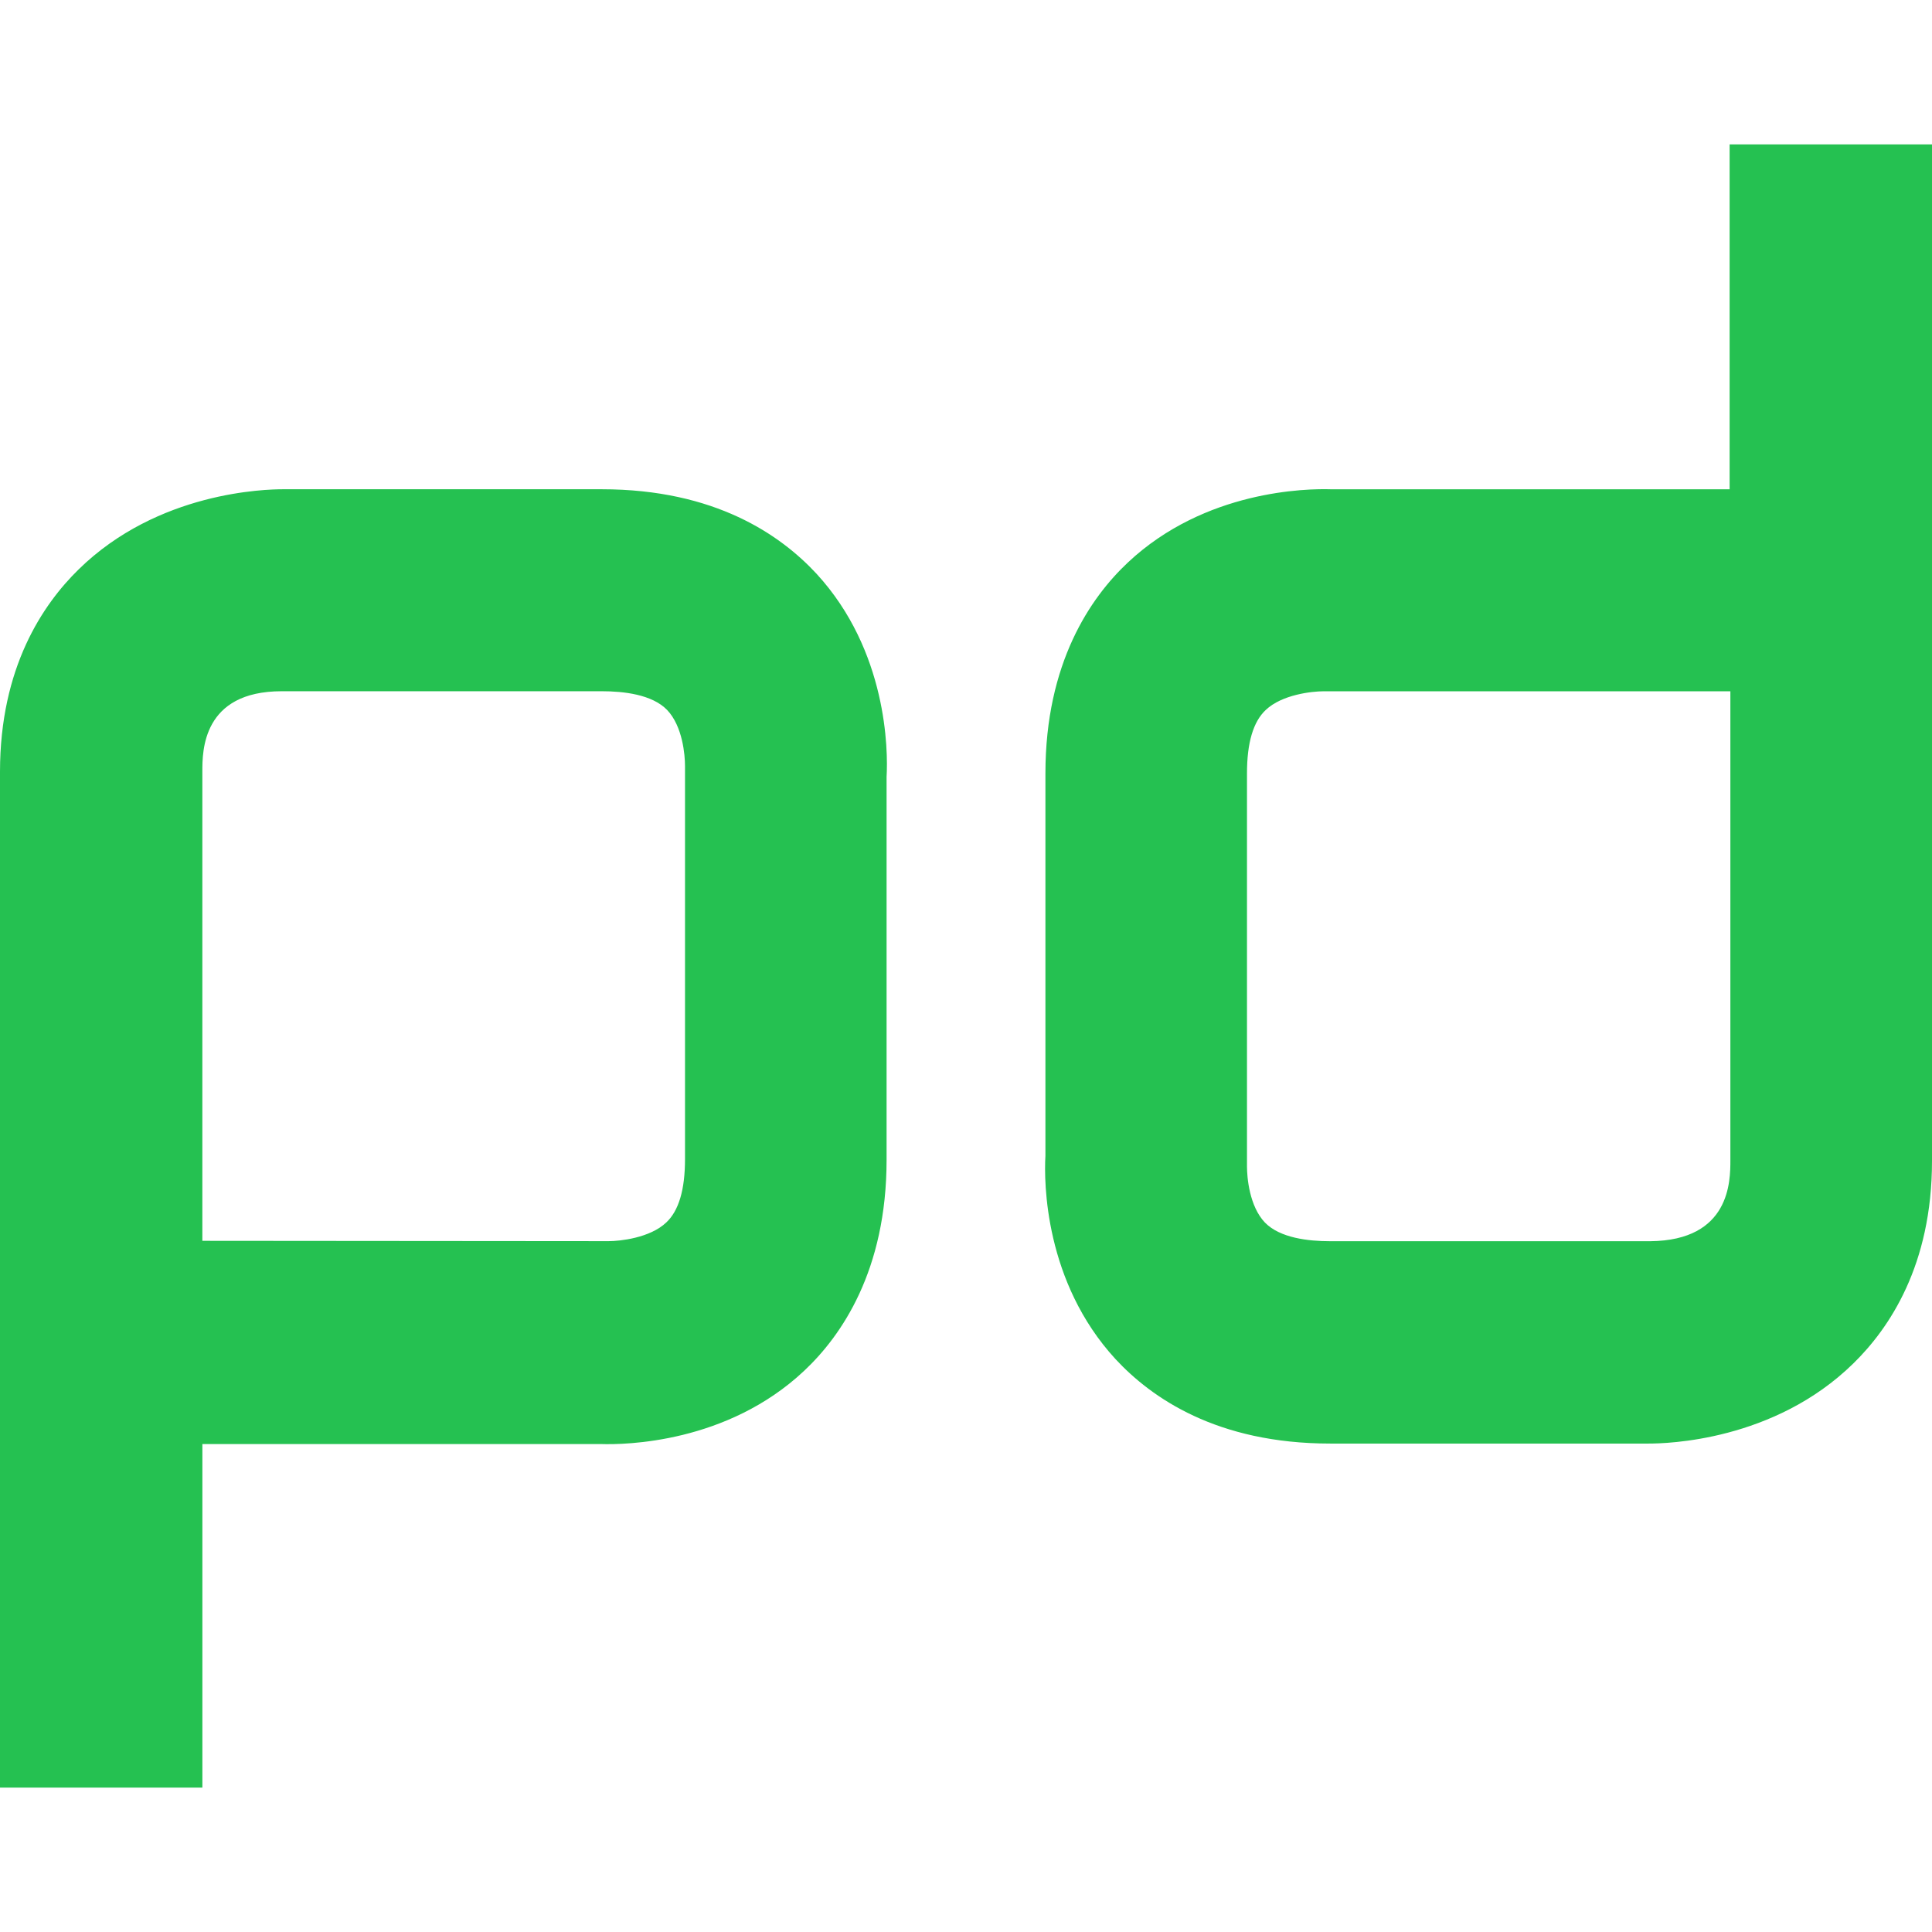
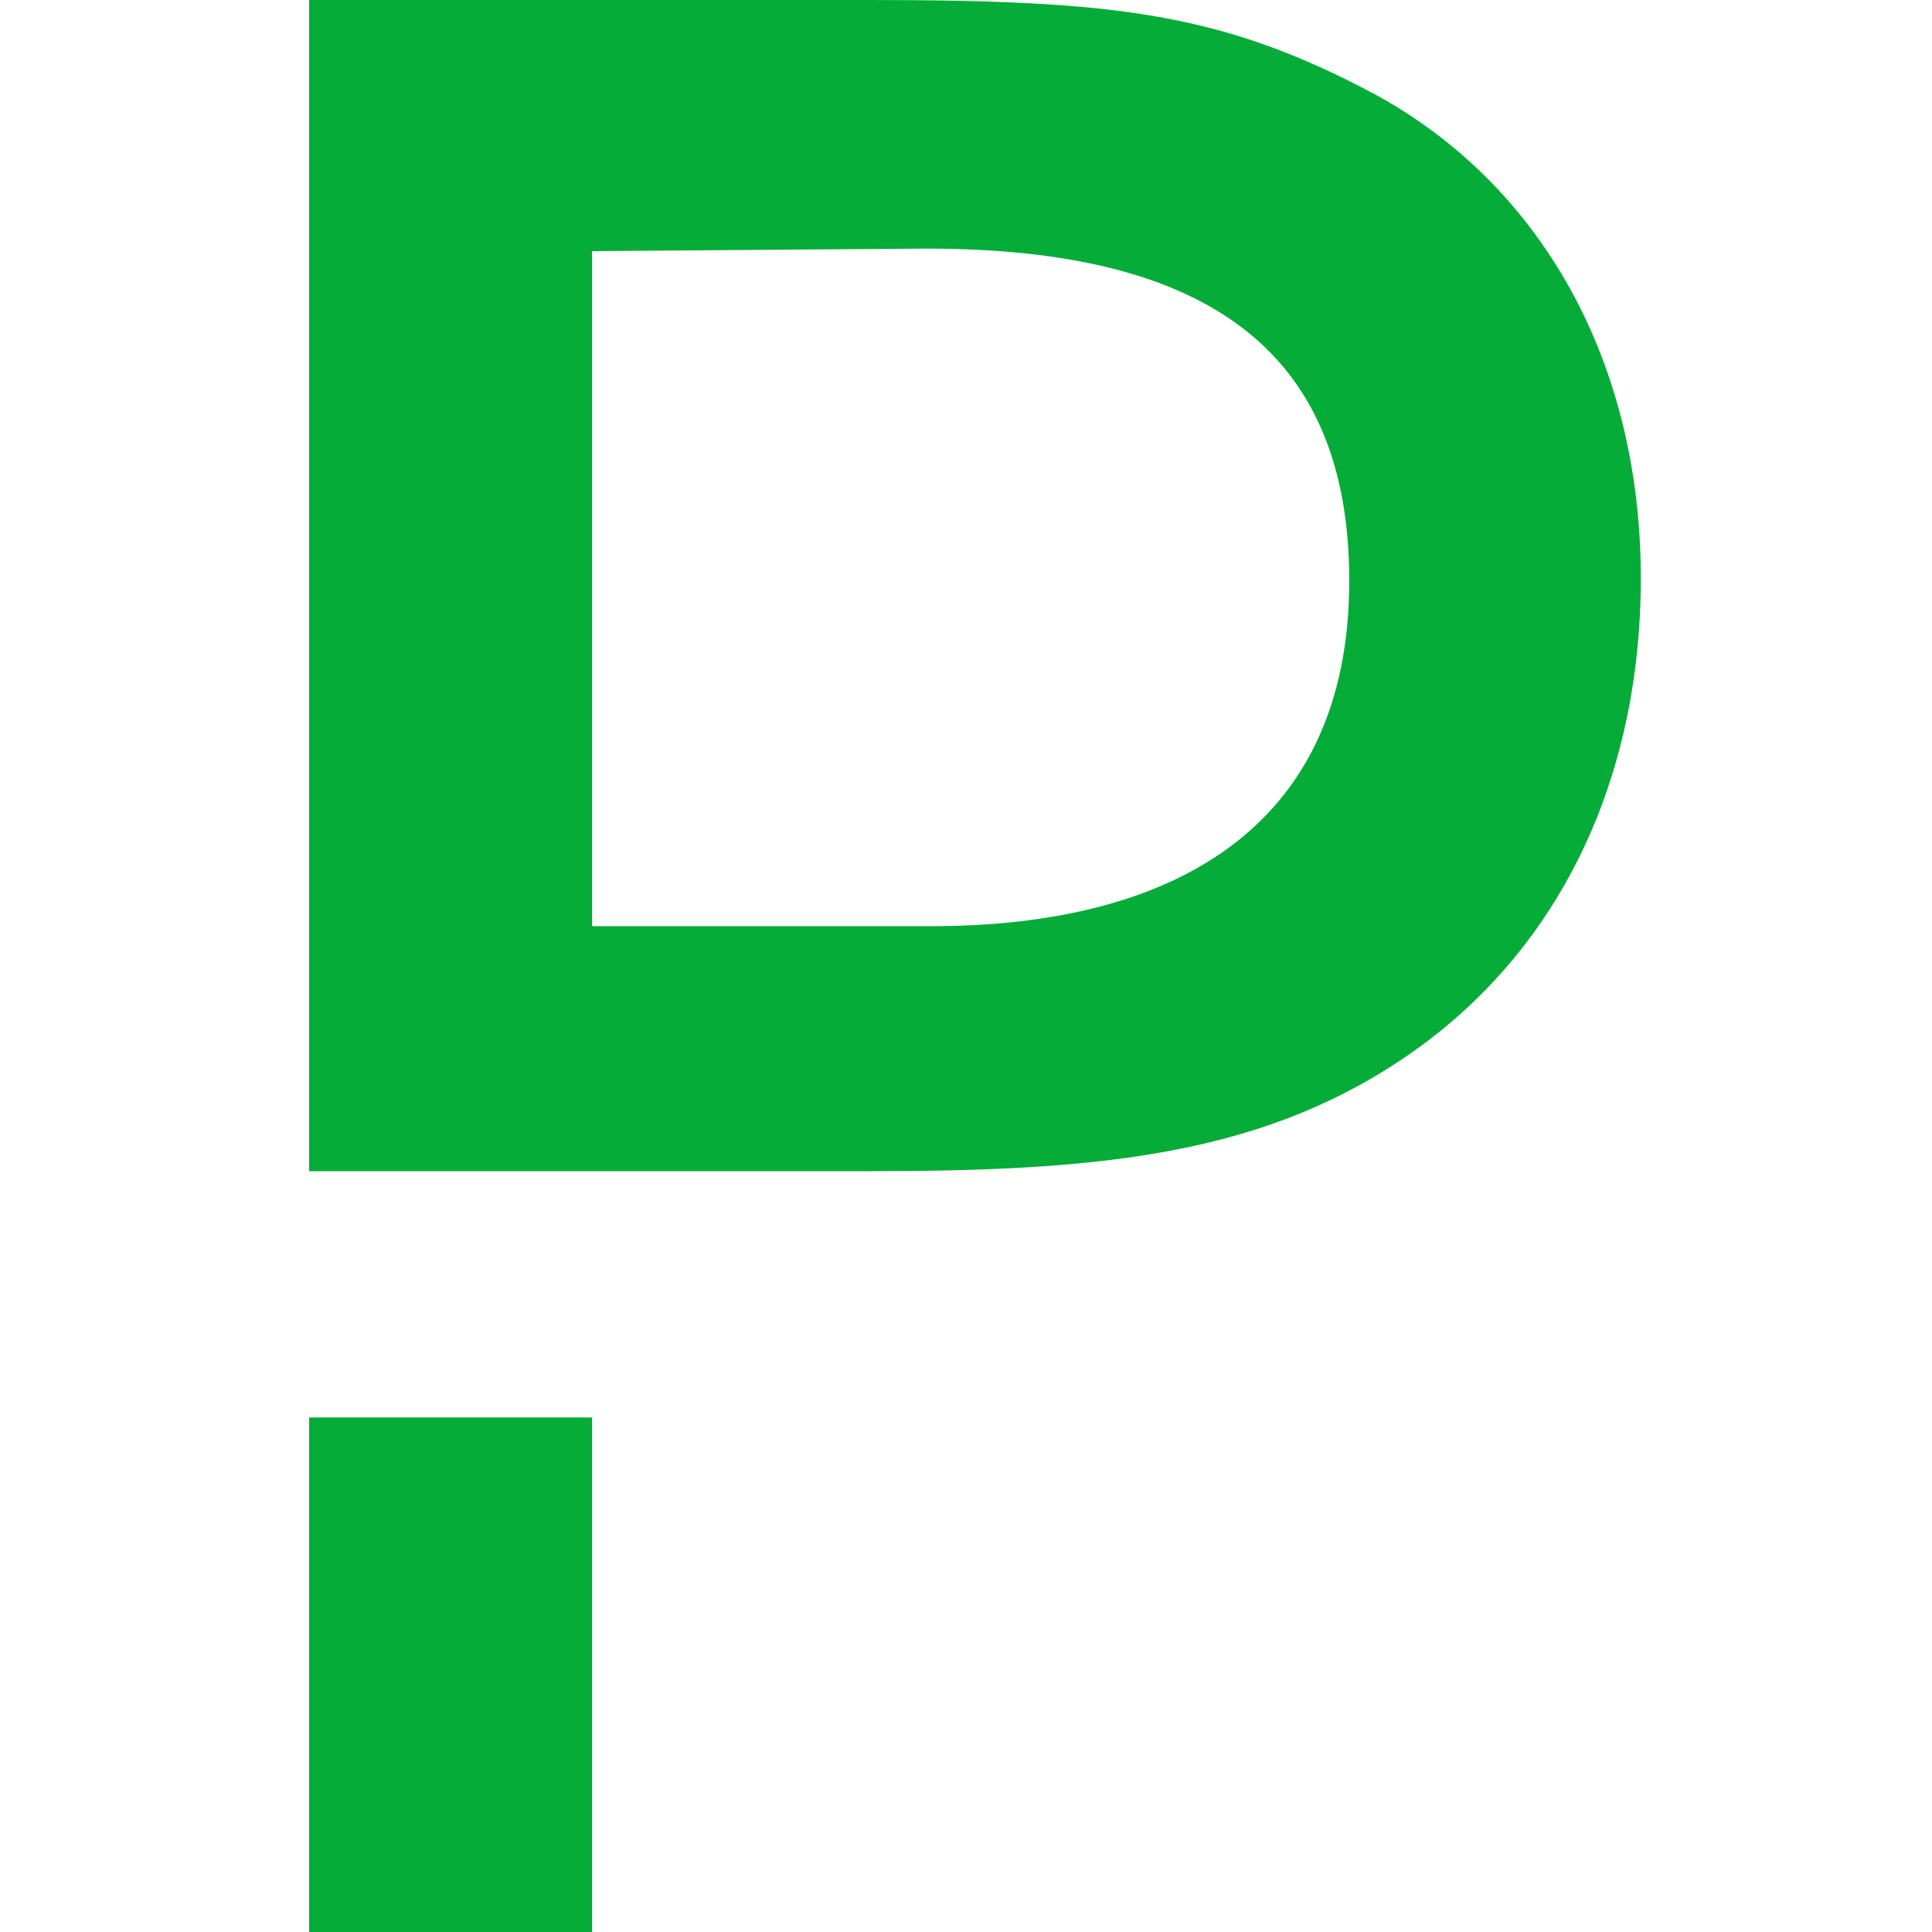
- <svg xmlns="http://www.w3.org/2000/svg" width="64" height="64" fill="#25c151">
-   <path d="M6.704 59.217H0v-33.65c0-3.455 1.418-5.544 2.604-6.704 2.63-2.58 6.2-2.656 6.782-2.656h10.546c3.765 0 5.93 1.52 7.117 2.8 2.346 2.553 2.372 5.853 2.32 6.73v12.687c0 3.662-1.496 5.828-2.733 6.988-2.553 2.398-5.93 2.45-6.73 2.424H6.704zm13.46-18.102c.36 0 1.367-.103 1.908-.62.413-.387.62-1.083.62-2.1v-13.02c0-.36-.077-1.315-.593-1.857-.5-.516-1.444-.62-2.166-.62h-10.6c-2.63 0-2.63 1.985-2.63 2.656v15.55zM57.296 4.783H64V38.46c0 3.455-1.418 5.544-2.604 6.704-2.63 2.58-6.2 2.656-6.782 2.656H44.068c-3.765 0-5.93-1.52-7.117-2.8-2.346-2.553-2.372-5.853-2.32-6.73V25.62c0-3.662 1.496-5.828 2.733-6.988 2.553-2.398 5.93-2.45 6.73-2.424h13.202zM43.836 22.9c-.36 0-1.367.103-1.908.62-.413.387-.62 1.083-.62 2.1v13.02c0 .36.077 1.315.593 1.857.5.516 1.444.62 2.166.62h10.598c2.656-.026 2.656-2 2.656-2.682V22.9z" />
+ <svg xmlns="http://www.w3.org/2000/svg" width="100" height="100" viewBox="0 0 100 100" fill="none">
+   <path d="M16 73.367H30.648V100H16V73.367ZM71.168 4.883C63.305 0.698 57.852 0 44.979 0H16V60.621H44.852C56.33 60.621 64.89 59.924 72.436 54.914C80.68 49.461 84.928 40.393 84.928 29.93C84.928 18.58 79.665 9.512 71.168 4.883V4.883ZM48.213 47.939H30.648V12.999L47.199 12.873C62.29 12.682 69.836 18.009 69.836 30.057C69.836 42.993 60.515 47.939 48.213 47.939V47.939Z" fill="#06AC38" />
</svg>
